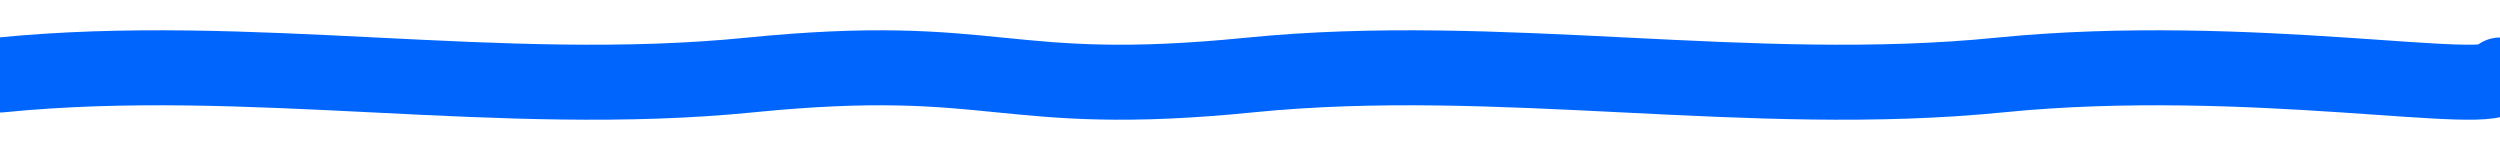
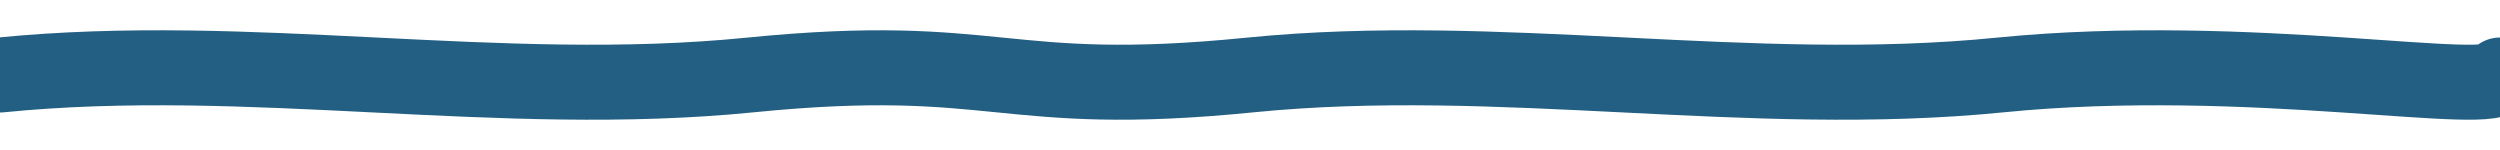
<svg xmlns="http://www.w3.org/2000/svg" width="100" height="6" viewBox="0 0 100 6" fill="none">
-   <path d="M0 3C10 2, 20 4, 30 3S40 4, 50 3C60 2, 70 4, 80 3C90 2, 100 4, 100 3" stroke="#0065FD" stroke-width="3" stroke-linecap="round" />
+   <path d="M0 3C10 2, 20 4, 30 3S40 4, 50 3C60 2, 70 4, 80 3C90 2, 100 4, 100 3" stroke="#235f83" stroke-width="3" stroke-linecap="round" />
</svg>
